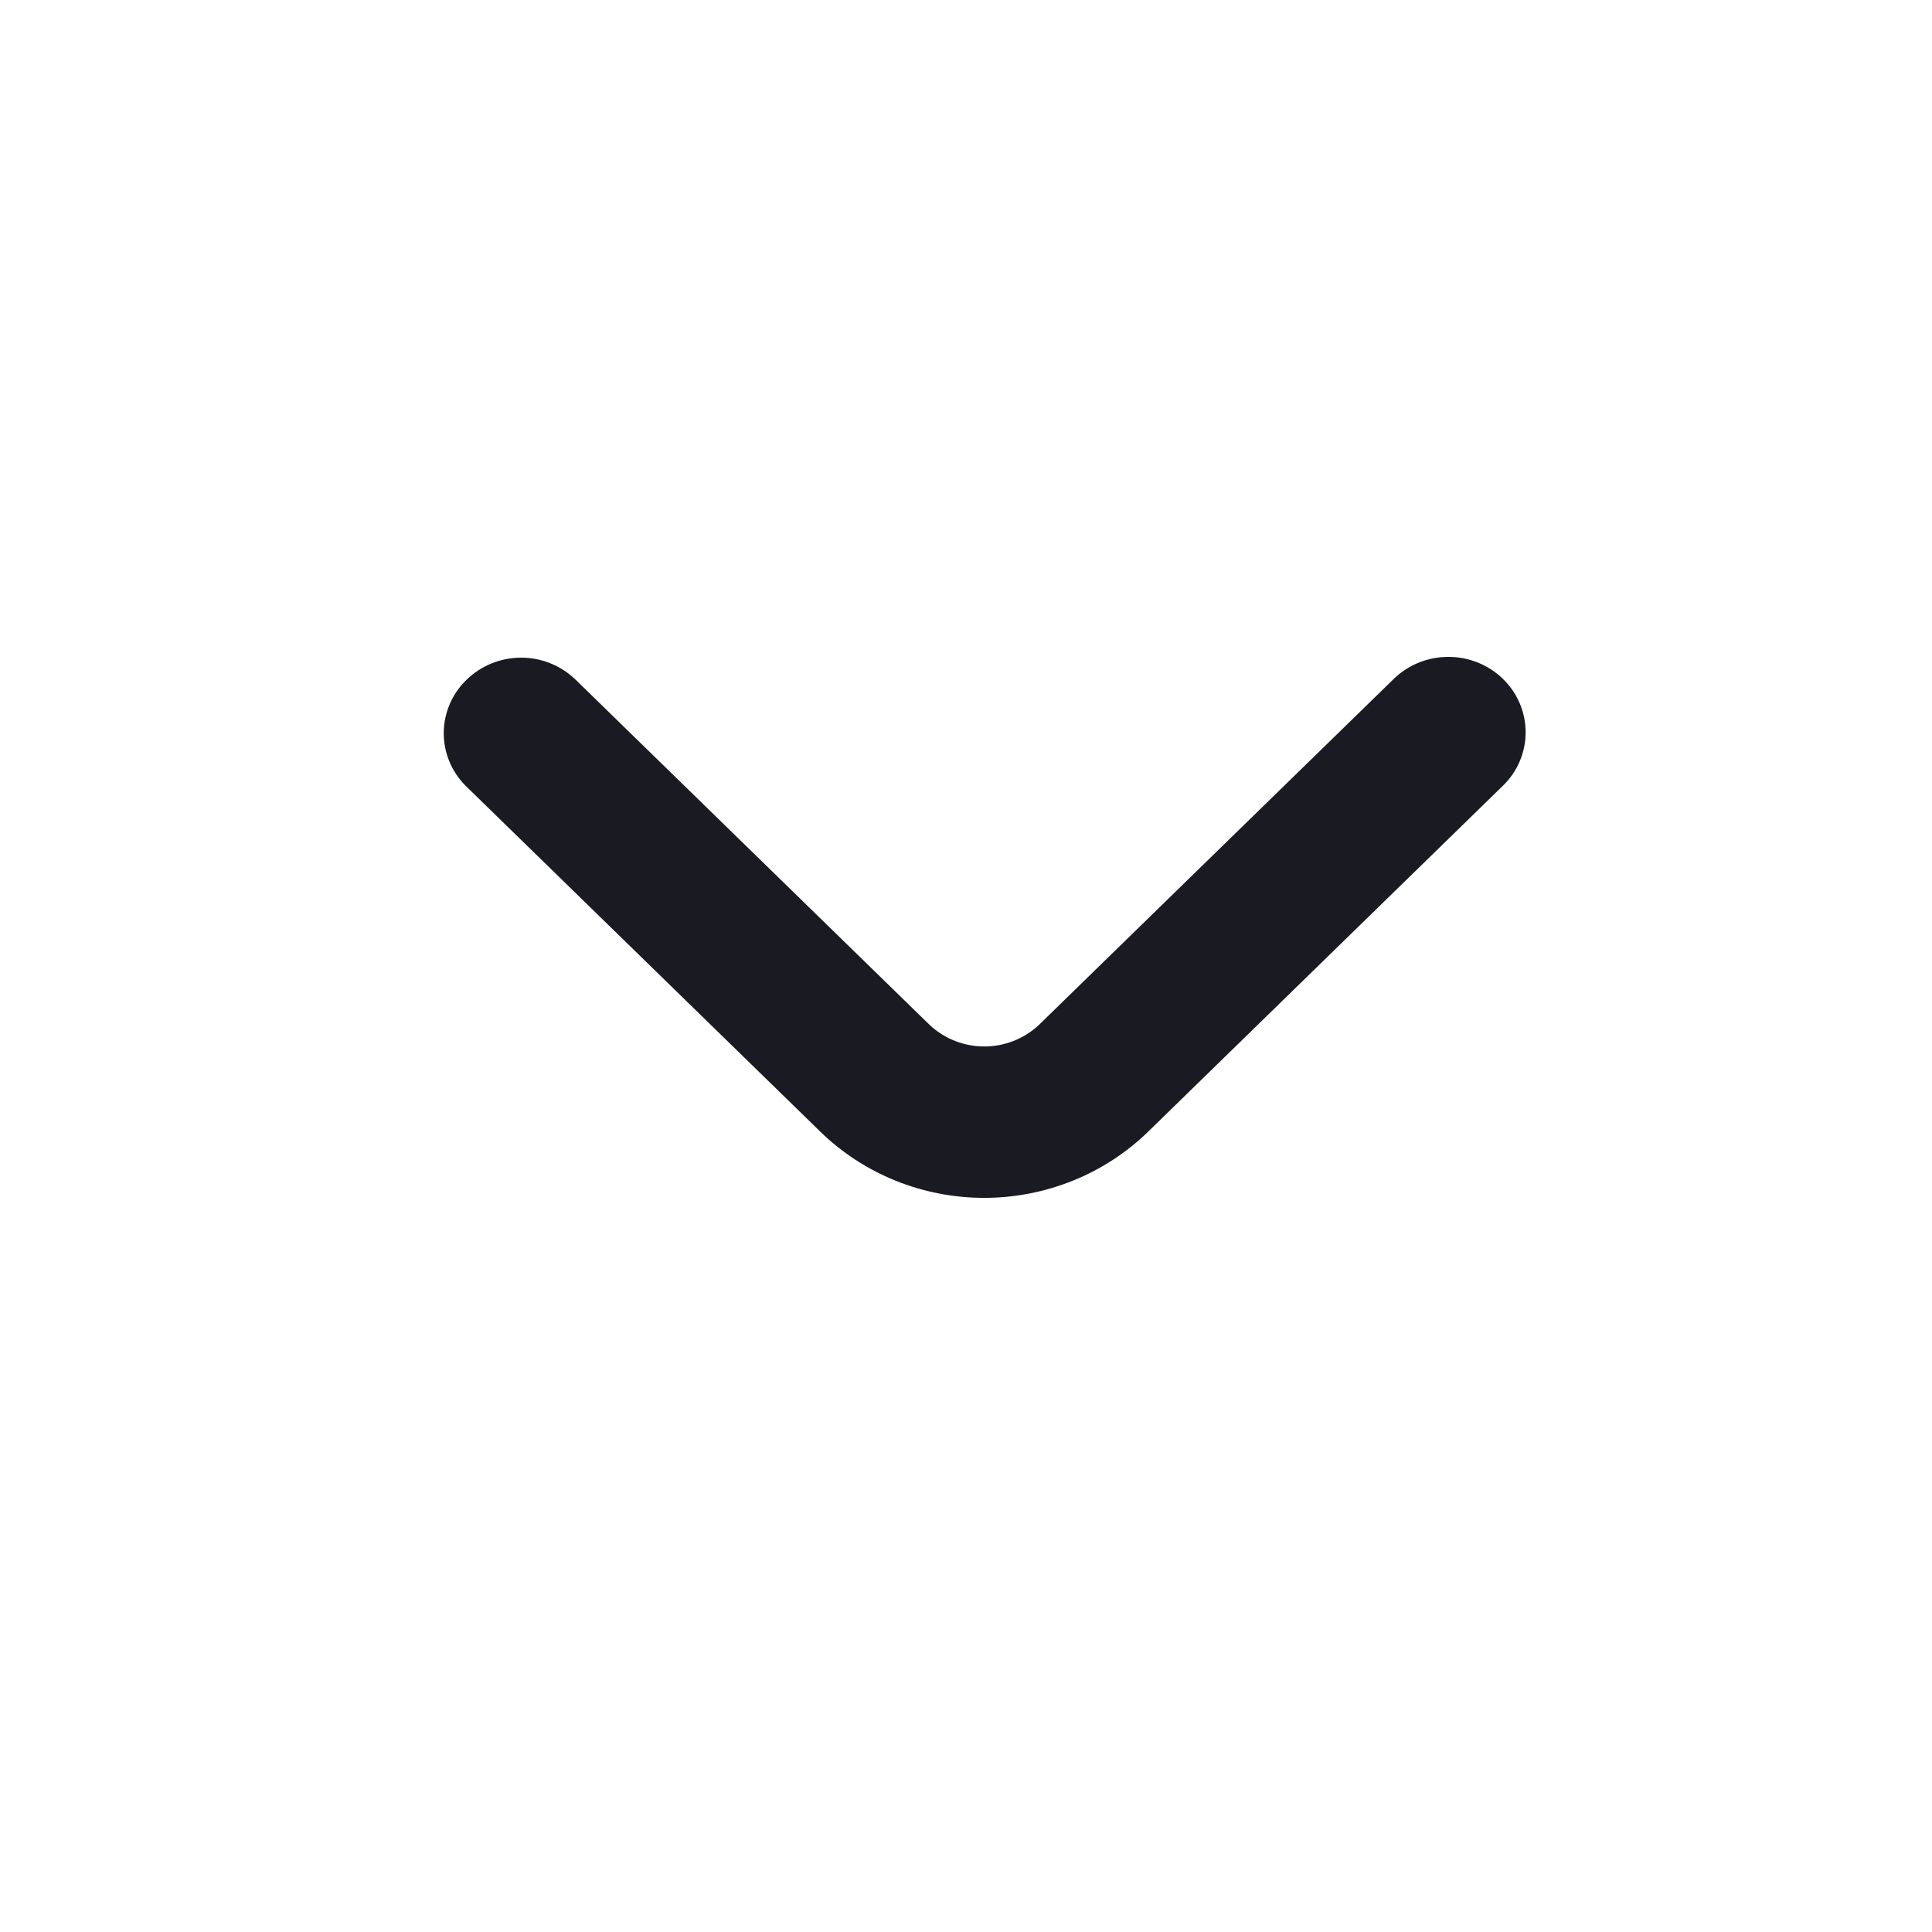
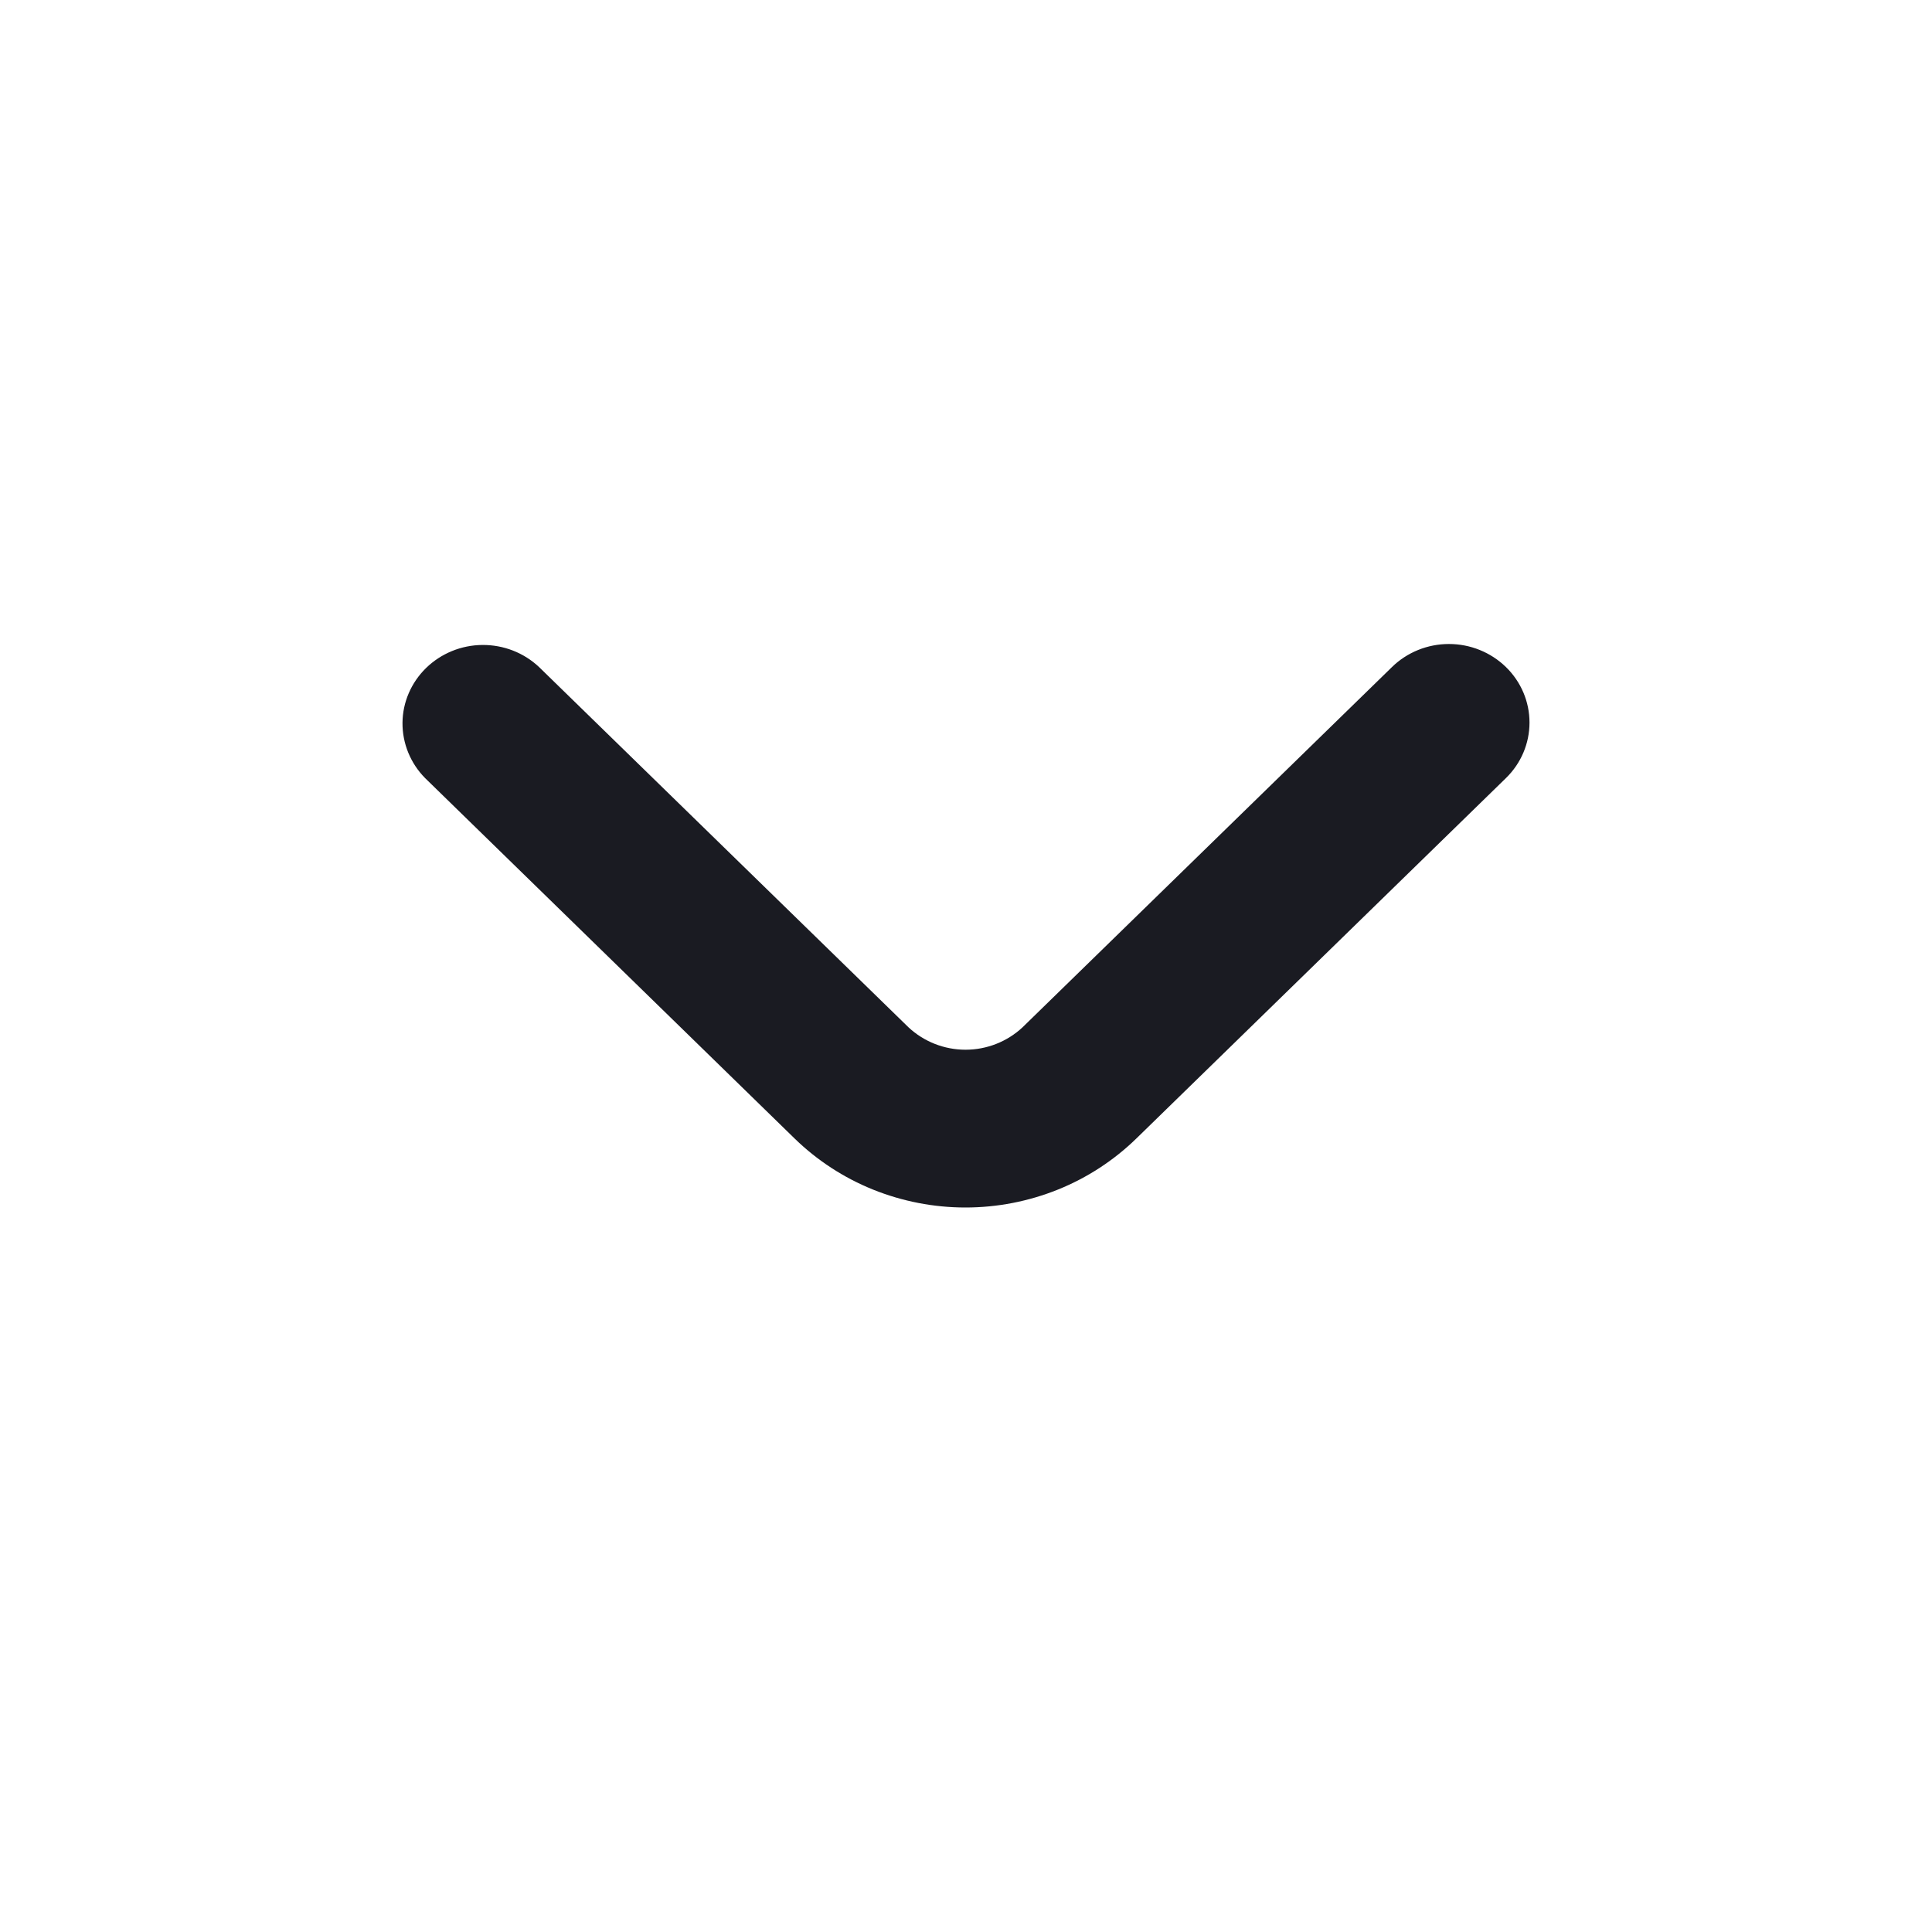
- <svg xmlns="http://www.w3.org/2000/svg" width="25" height="25" fill="none">
-   <path fill="#1A1B22" d="M19.45 8.786a1.014 1.014 0 0 0-.709-.286c-.265 0-.52.103-.707.286l-4.59 4.476a1.036 1.036 0 0 1-1.415 0l-4.59-4.476a1.015 1.015 0 0 0-1.404.012.964.964 0 0 0-.293.681.963.963 0 0 0 .281.687l4.59 4.476c.278.272.61.488.973.635a3.07 3.07 0 0 0 2.299 0 3.01 3.01 0 0 0 .974-.635l4.59-4.476a.964.964 0 0 0 .293-.69.964.964 0 0 0-.293-.69Z" />
+ <svg xmlns="http://www.w3.org/2000/svg" width="24" height="24" viewBox="0 0 24 24" fill="none">
+   <path d="M18.707 8.286C18.519 8.103 18.265 8 17.999 8C17.734 8 17.479 8.103 17.292 8.286L12.702 12.762C12.511 12.94 12.258 13.04 11.994 13.04C11.73 13.04 11.477 12.94 11.286 12.762L6.696 8.286C6.507 8.108 6.255 8.01 5.992 8.012C5.73 8.014 5.479 8.117 5.293 8.298C5.108 8.479 5.002 8.723 5 8.979C4.998 9.235 5.099 9.482 5.281 9.666L9.87 14.142C10.149 14.414 10.48 14.63 10.844 14.777C11.209 14.924 11.599 15 11.993 15C12.388 15 12.778 14.924 13.143 14.777C13.507 14.63 13.838 14.414 14.117 14.142L18.707 9.666C18.895 9.483 19 9.235 19 8.976C19 8.717 18.895 8.469 18.707 8.286Z" fill="#1A1B22" />
</svg>
